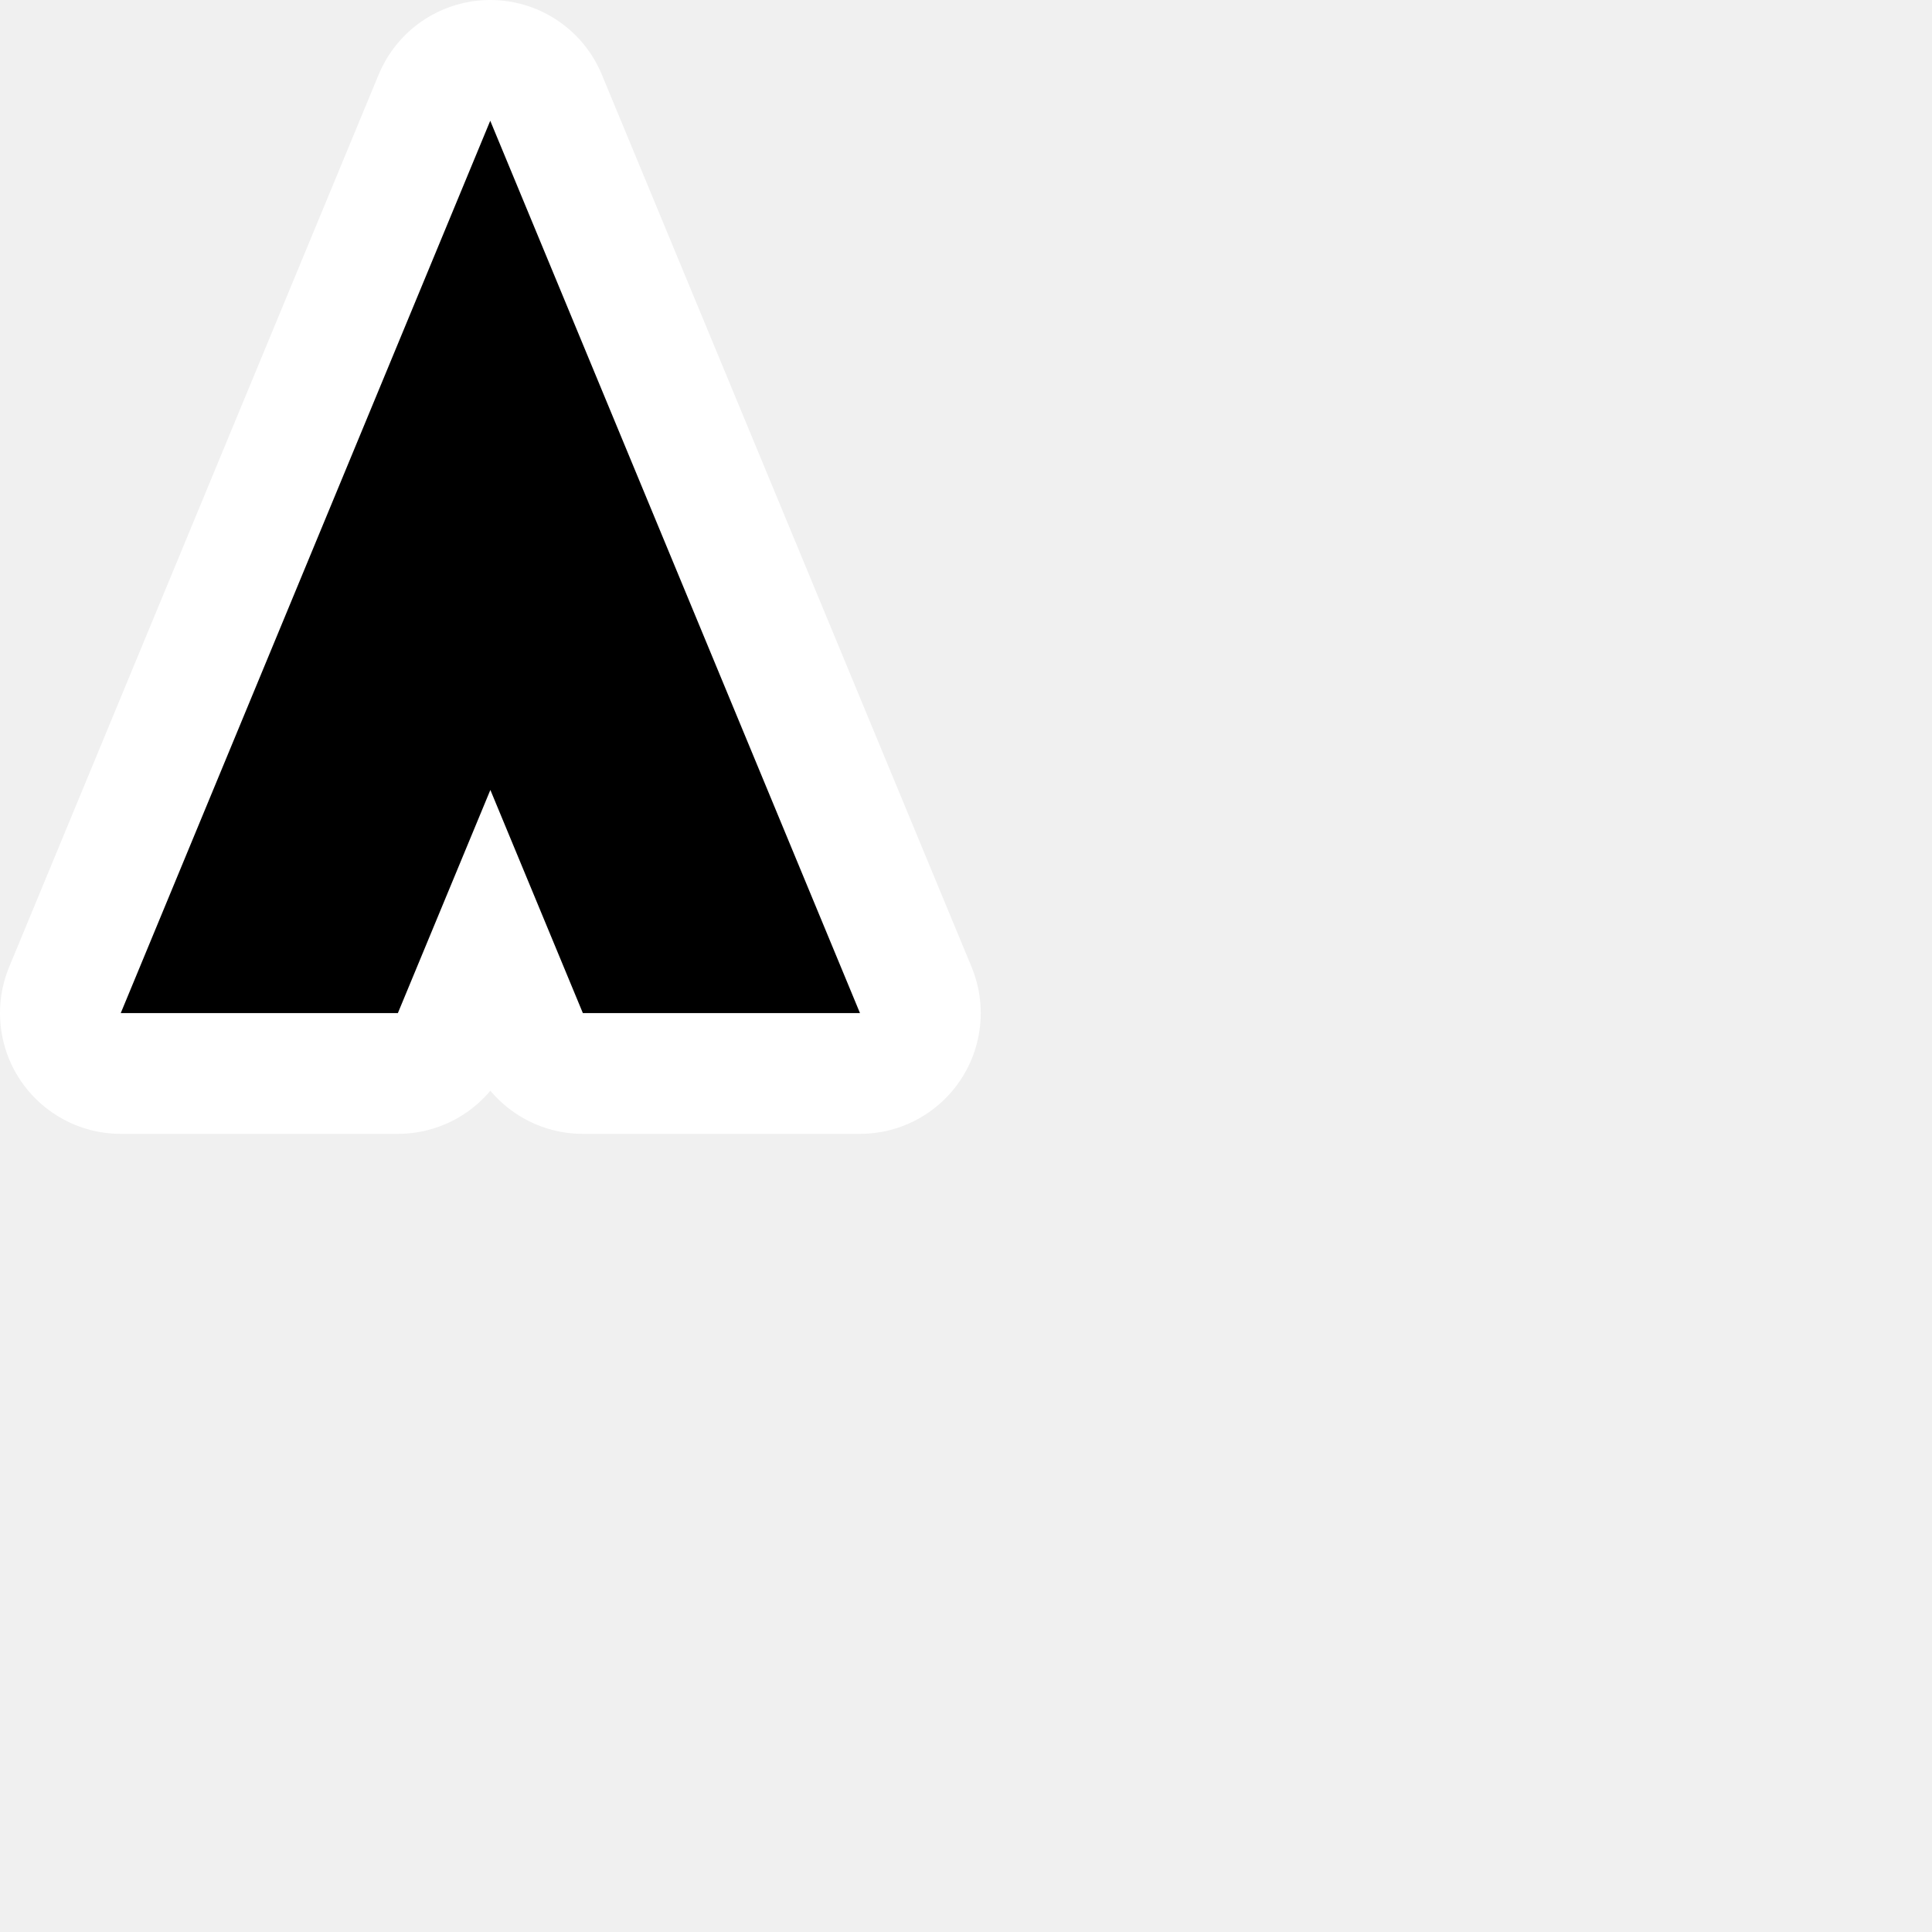
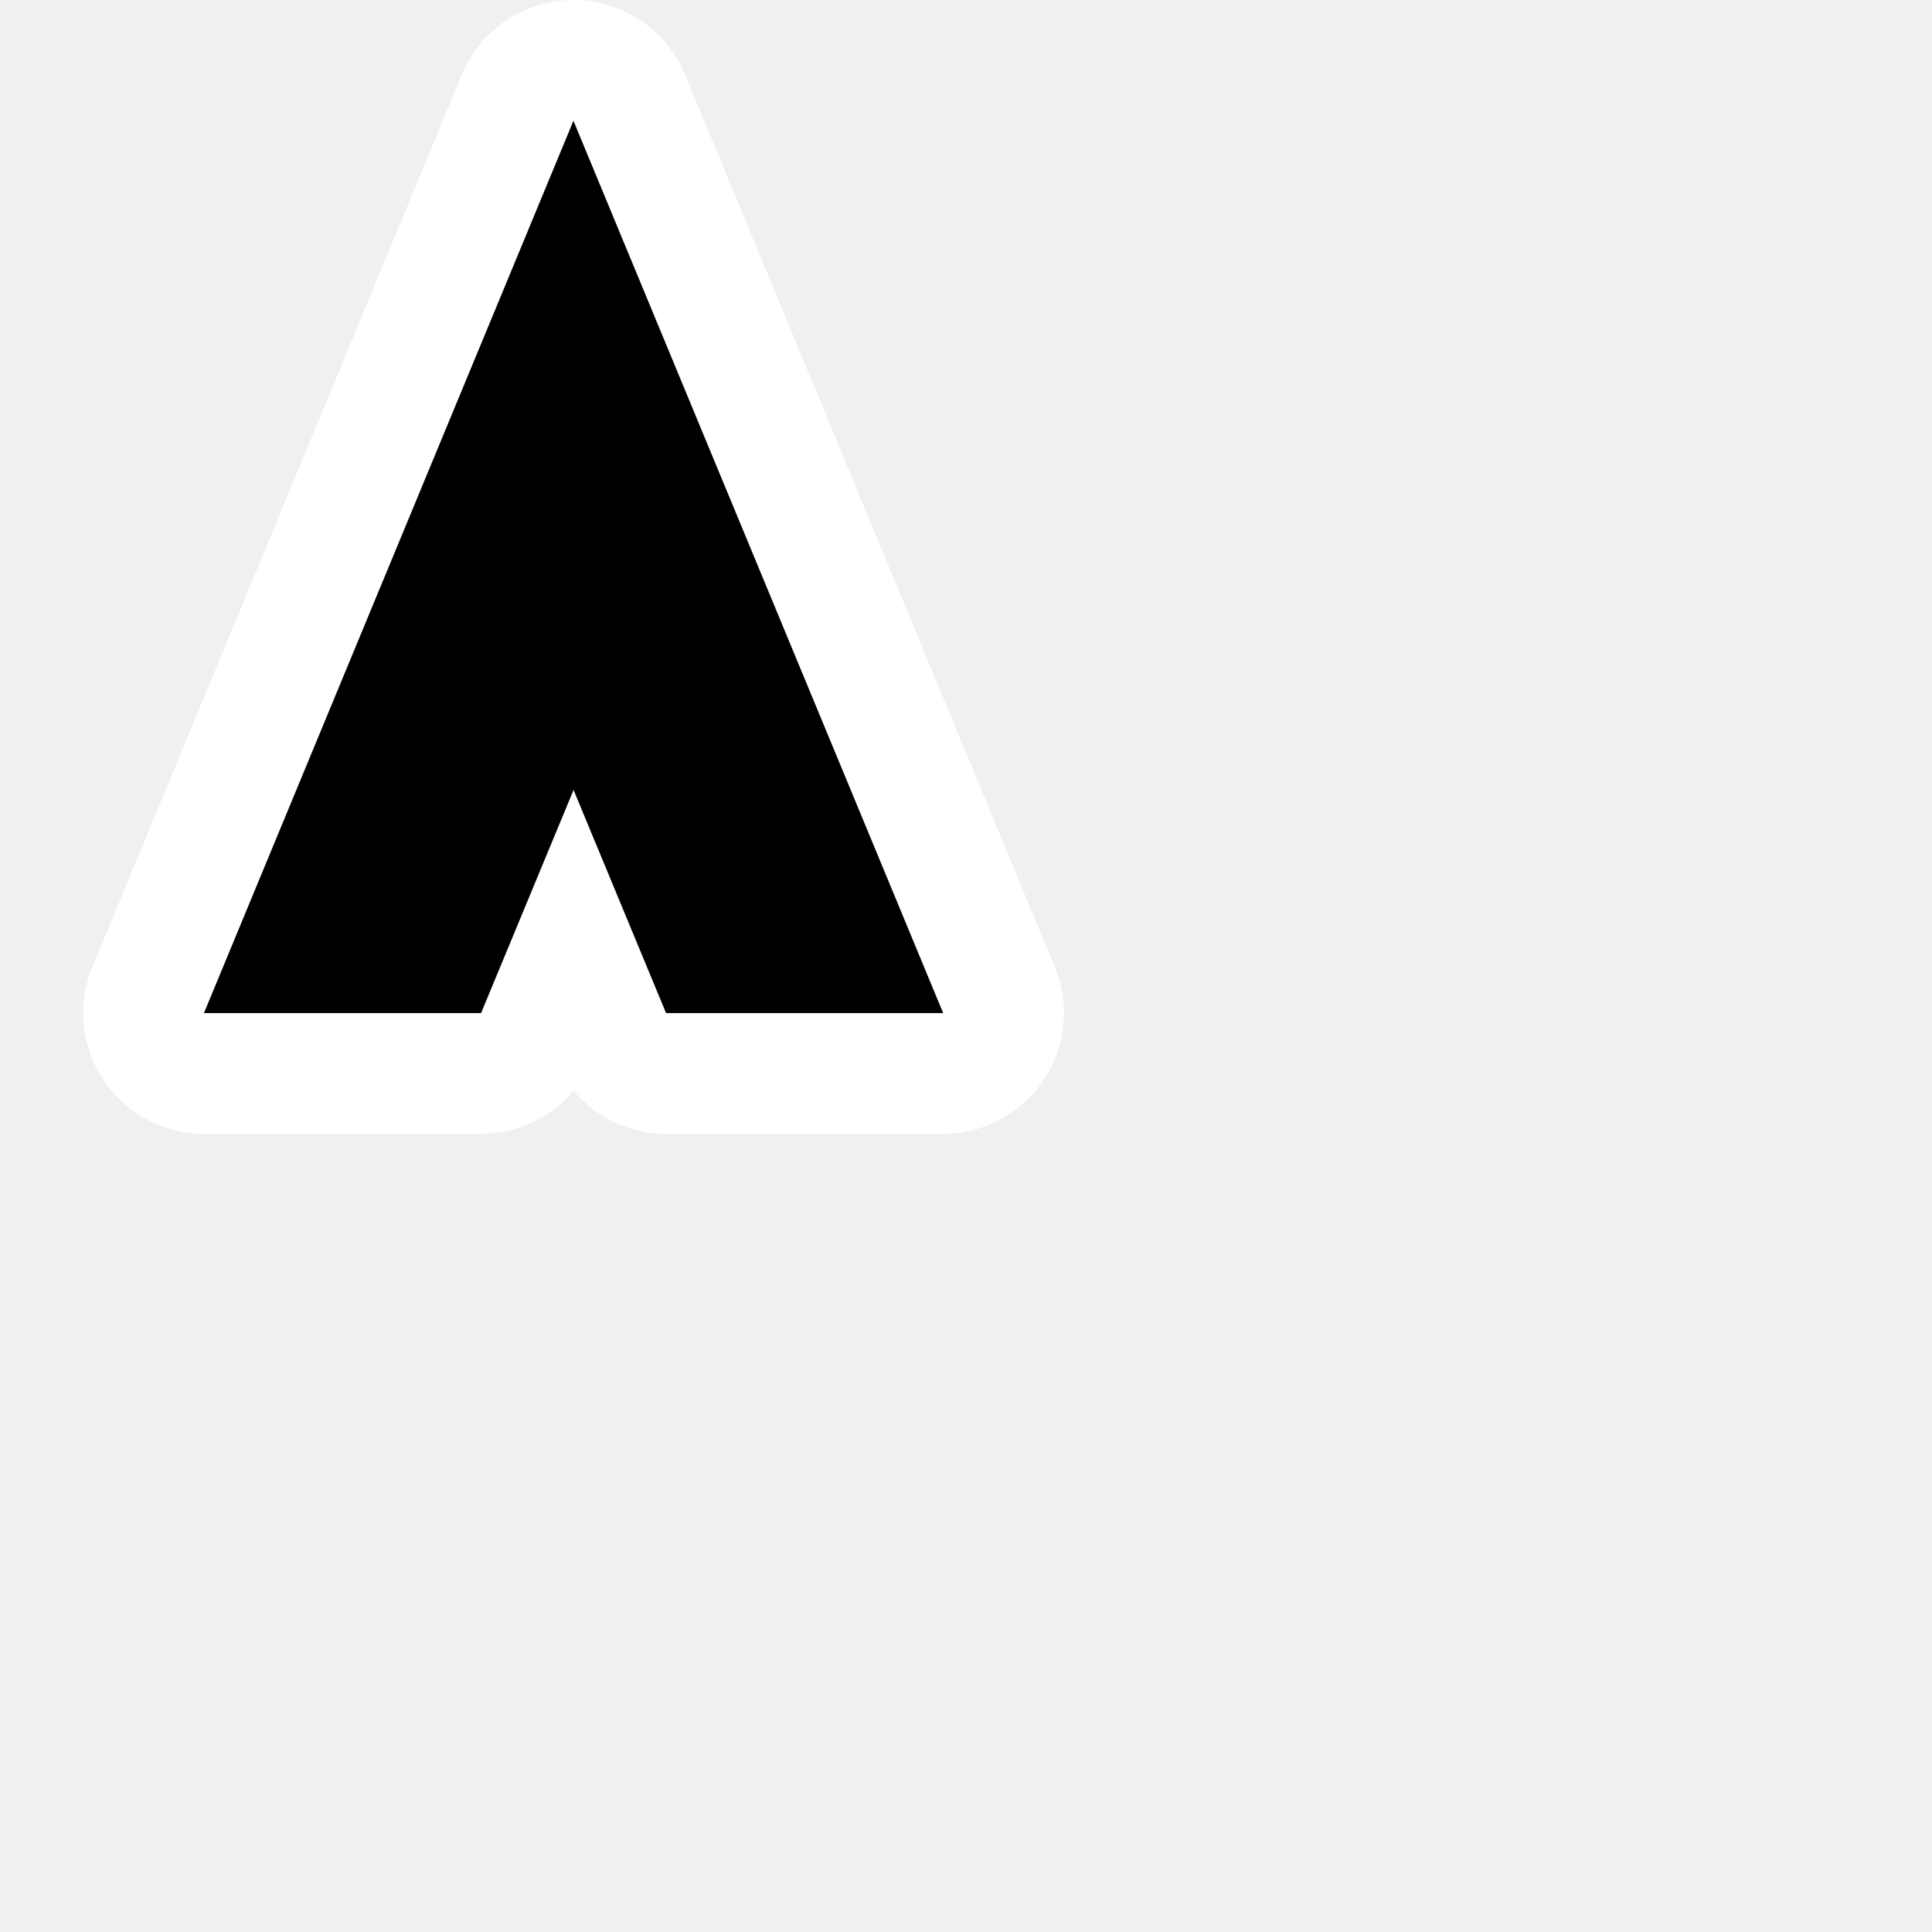
<svg xmlns="http://www.w3.org/2000/svg" width="16" height="16" viewBox="0 0 16 16" version="1.1" id="svg1">
  <defs id="defs1" />
  <g id="layer1">
-     <path id="rect1" style="fill:#000000;fill-opacity:1;stroke:#ffffff;stroke-width:2;stroke-linecap:round;stroke-linejoin:round;stroke-opacity:1;paint-order:stroke fill markers" d="M 4.06,1 1,8.39 H 3.295 l 0.766,-1.848 0.766,1.848 h 2.295 z" />
+     <path id="rect1" style="fill:#000000;fill-opacity:1;stroke:#ffffff;stroke-width:2;stroke-linecap:round;stroke-linejoin:round;stroke-opacity:1;paint-order:stroke fill markers" d="M 4.749,1 1.689,8.39 h 2.295 l 0.766,-1.848 0.766,1.848 h 2.295 z" />
  </g>
</svg>
